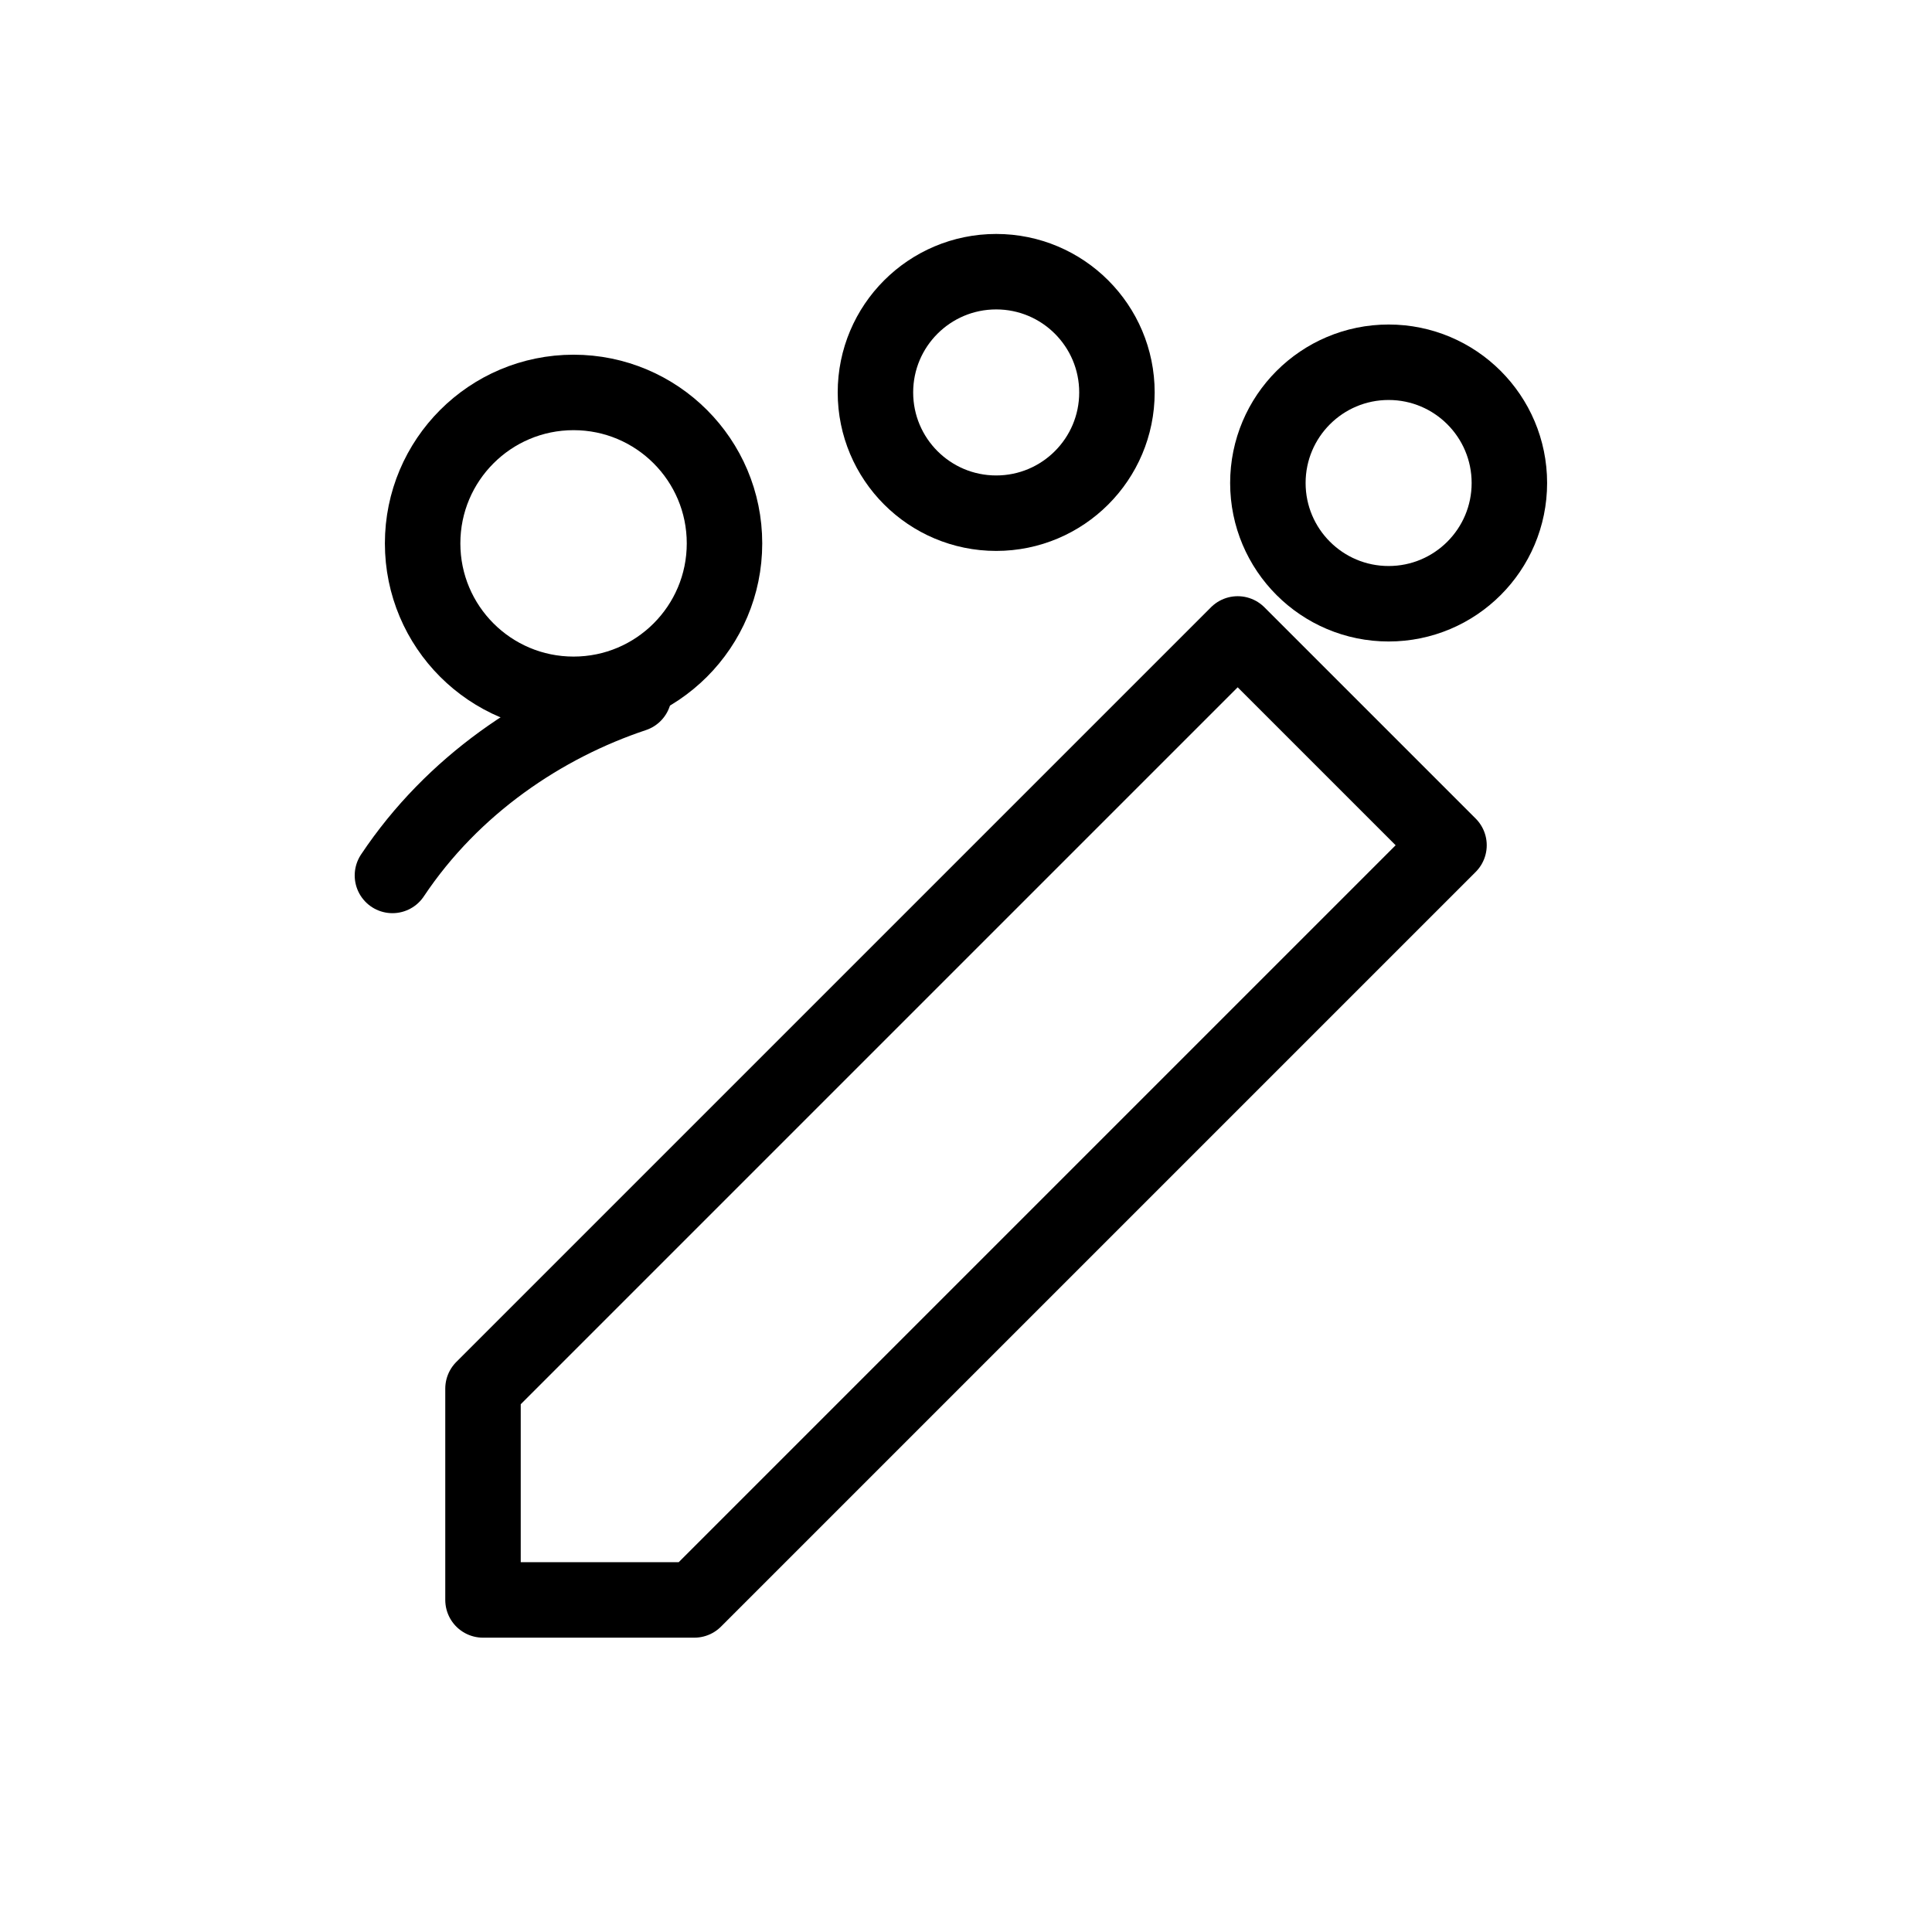
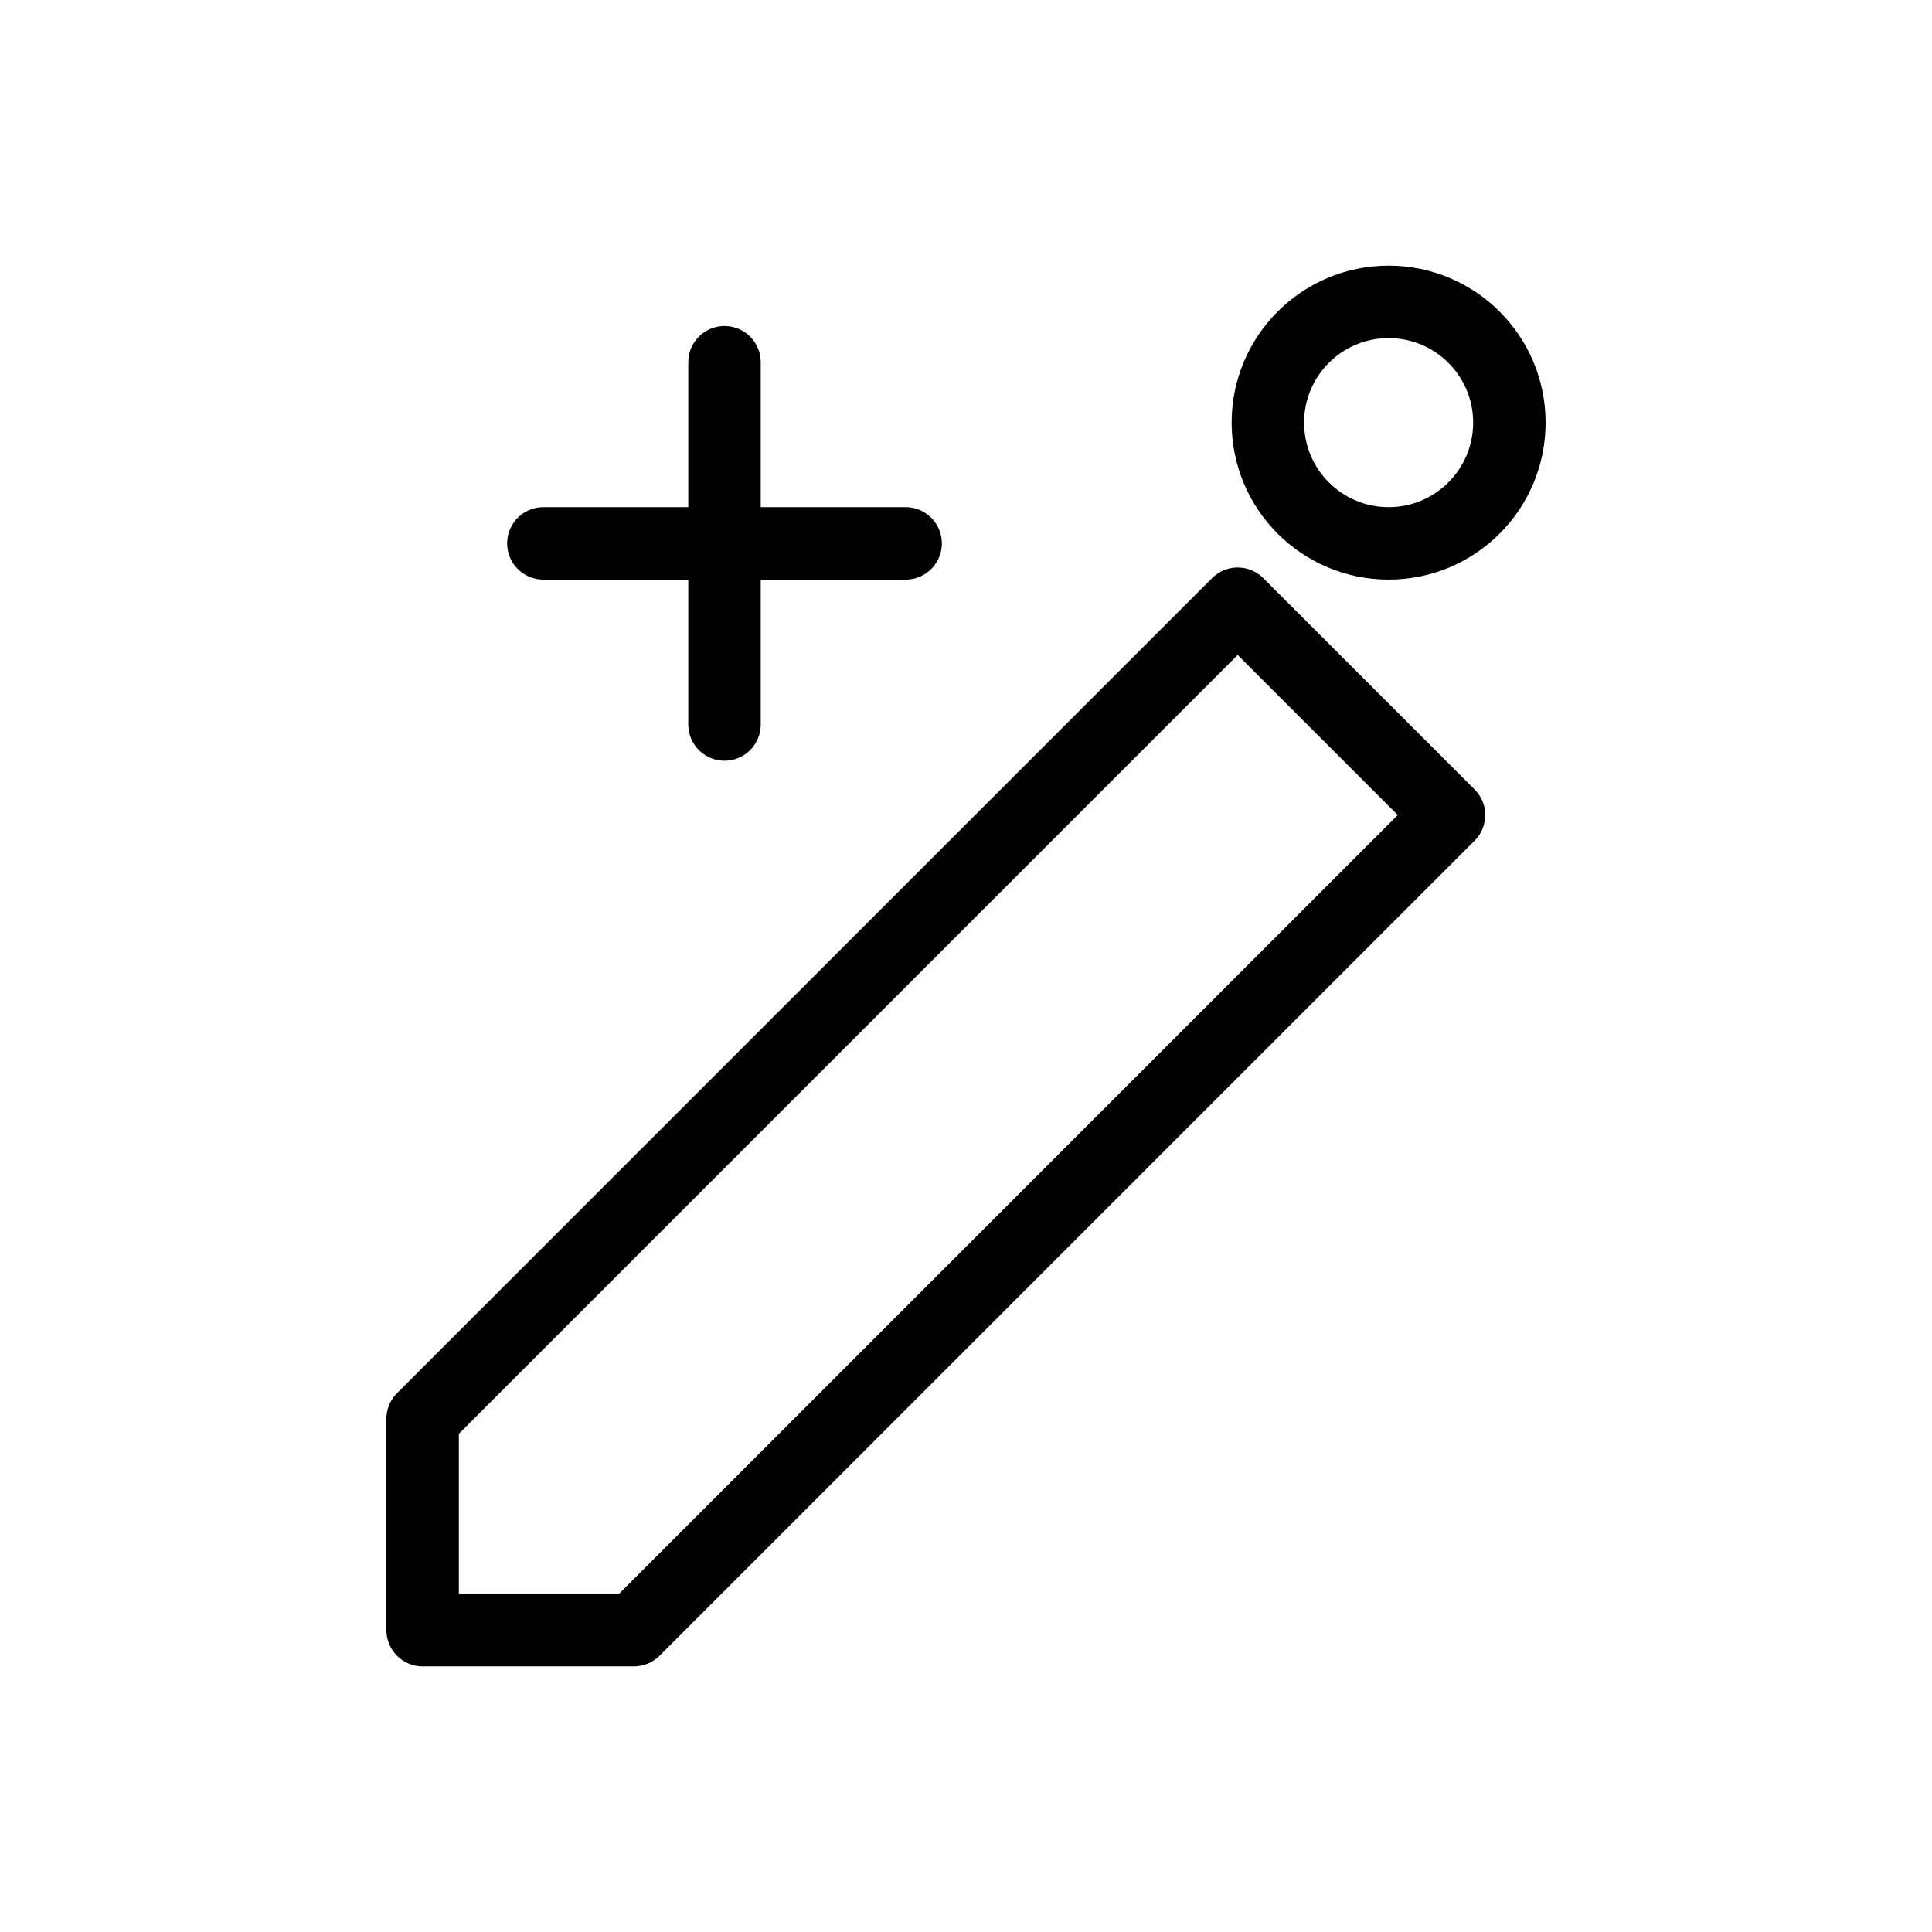
<svg xmlns="http://www.w3.org/2000/svg" viewBox="0 0 64 64">
-   <g fill="none" stroke="currentColor" stroke-width="2.5" stroke-linecap="round" stroke-linejoin="round">
-     <path d="M16 46l25-25 7 7-25 25H16z" />
-     <circle cx="19" cy="18" r="5" />
-     <circle cx="33" cy="13" r="4" />
-     <circle cx="46" cy="16" r="4" />
-     <path d="M13 29c2-3 5-5 8-6" />
+   <g fill="none" stroke="currentColor" stroke-width="2.4" stroke-linecap="round" stroke-linejoin="round">
+     <path d="M14 47l27-27 7 7-27 27H14z" />
+     <path d="M18 18h12M24 12v12" />
+     <circle cx="46" cy="14" r="4" />
  </g>
</svg>
